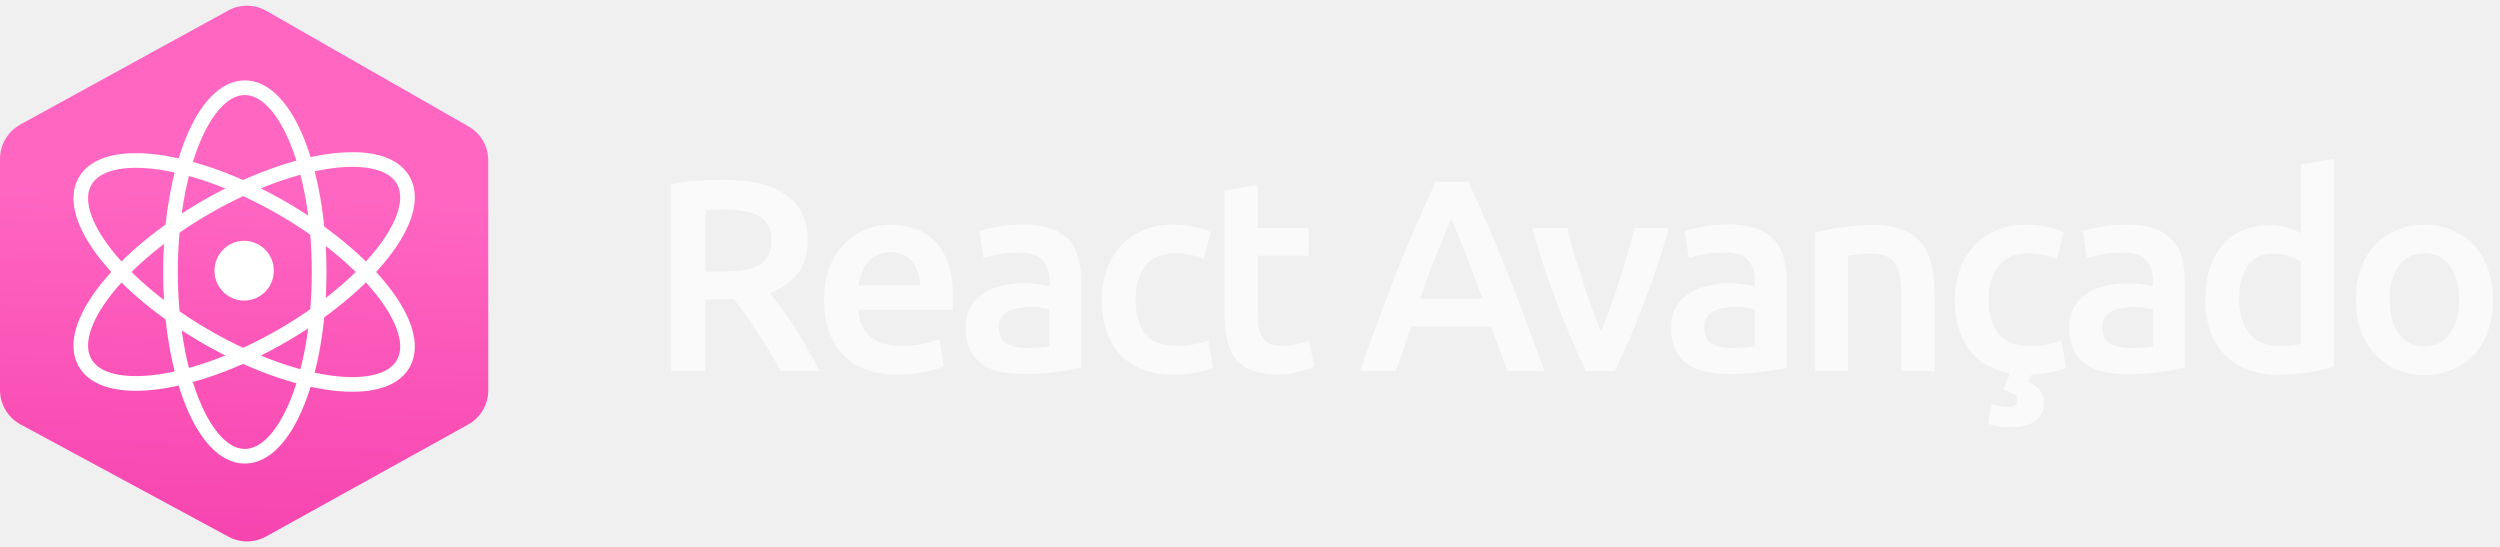
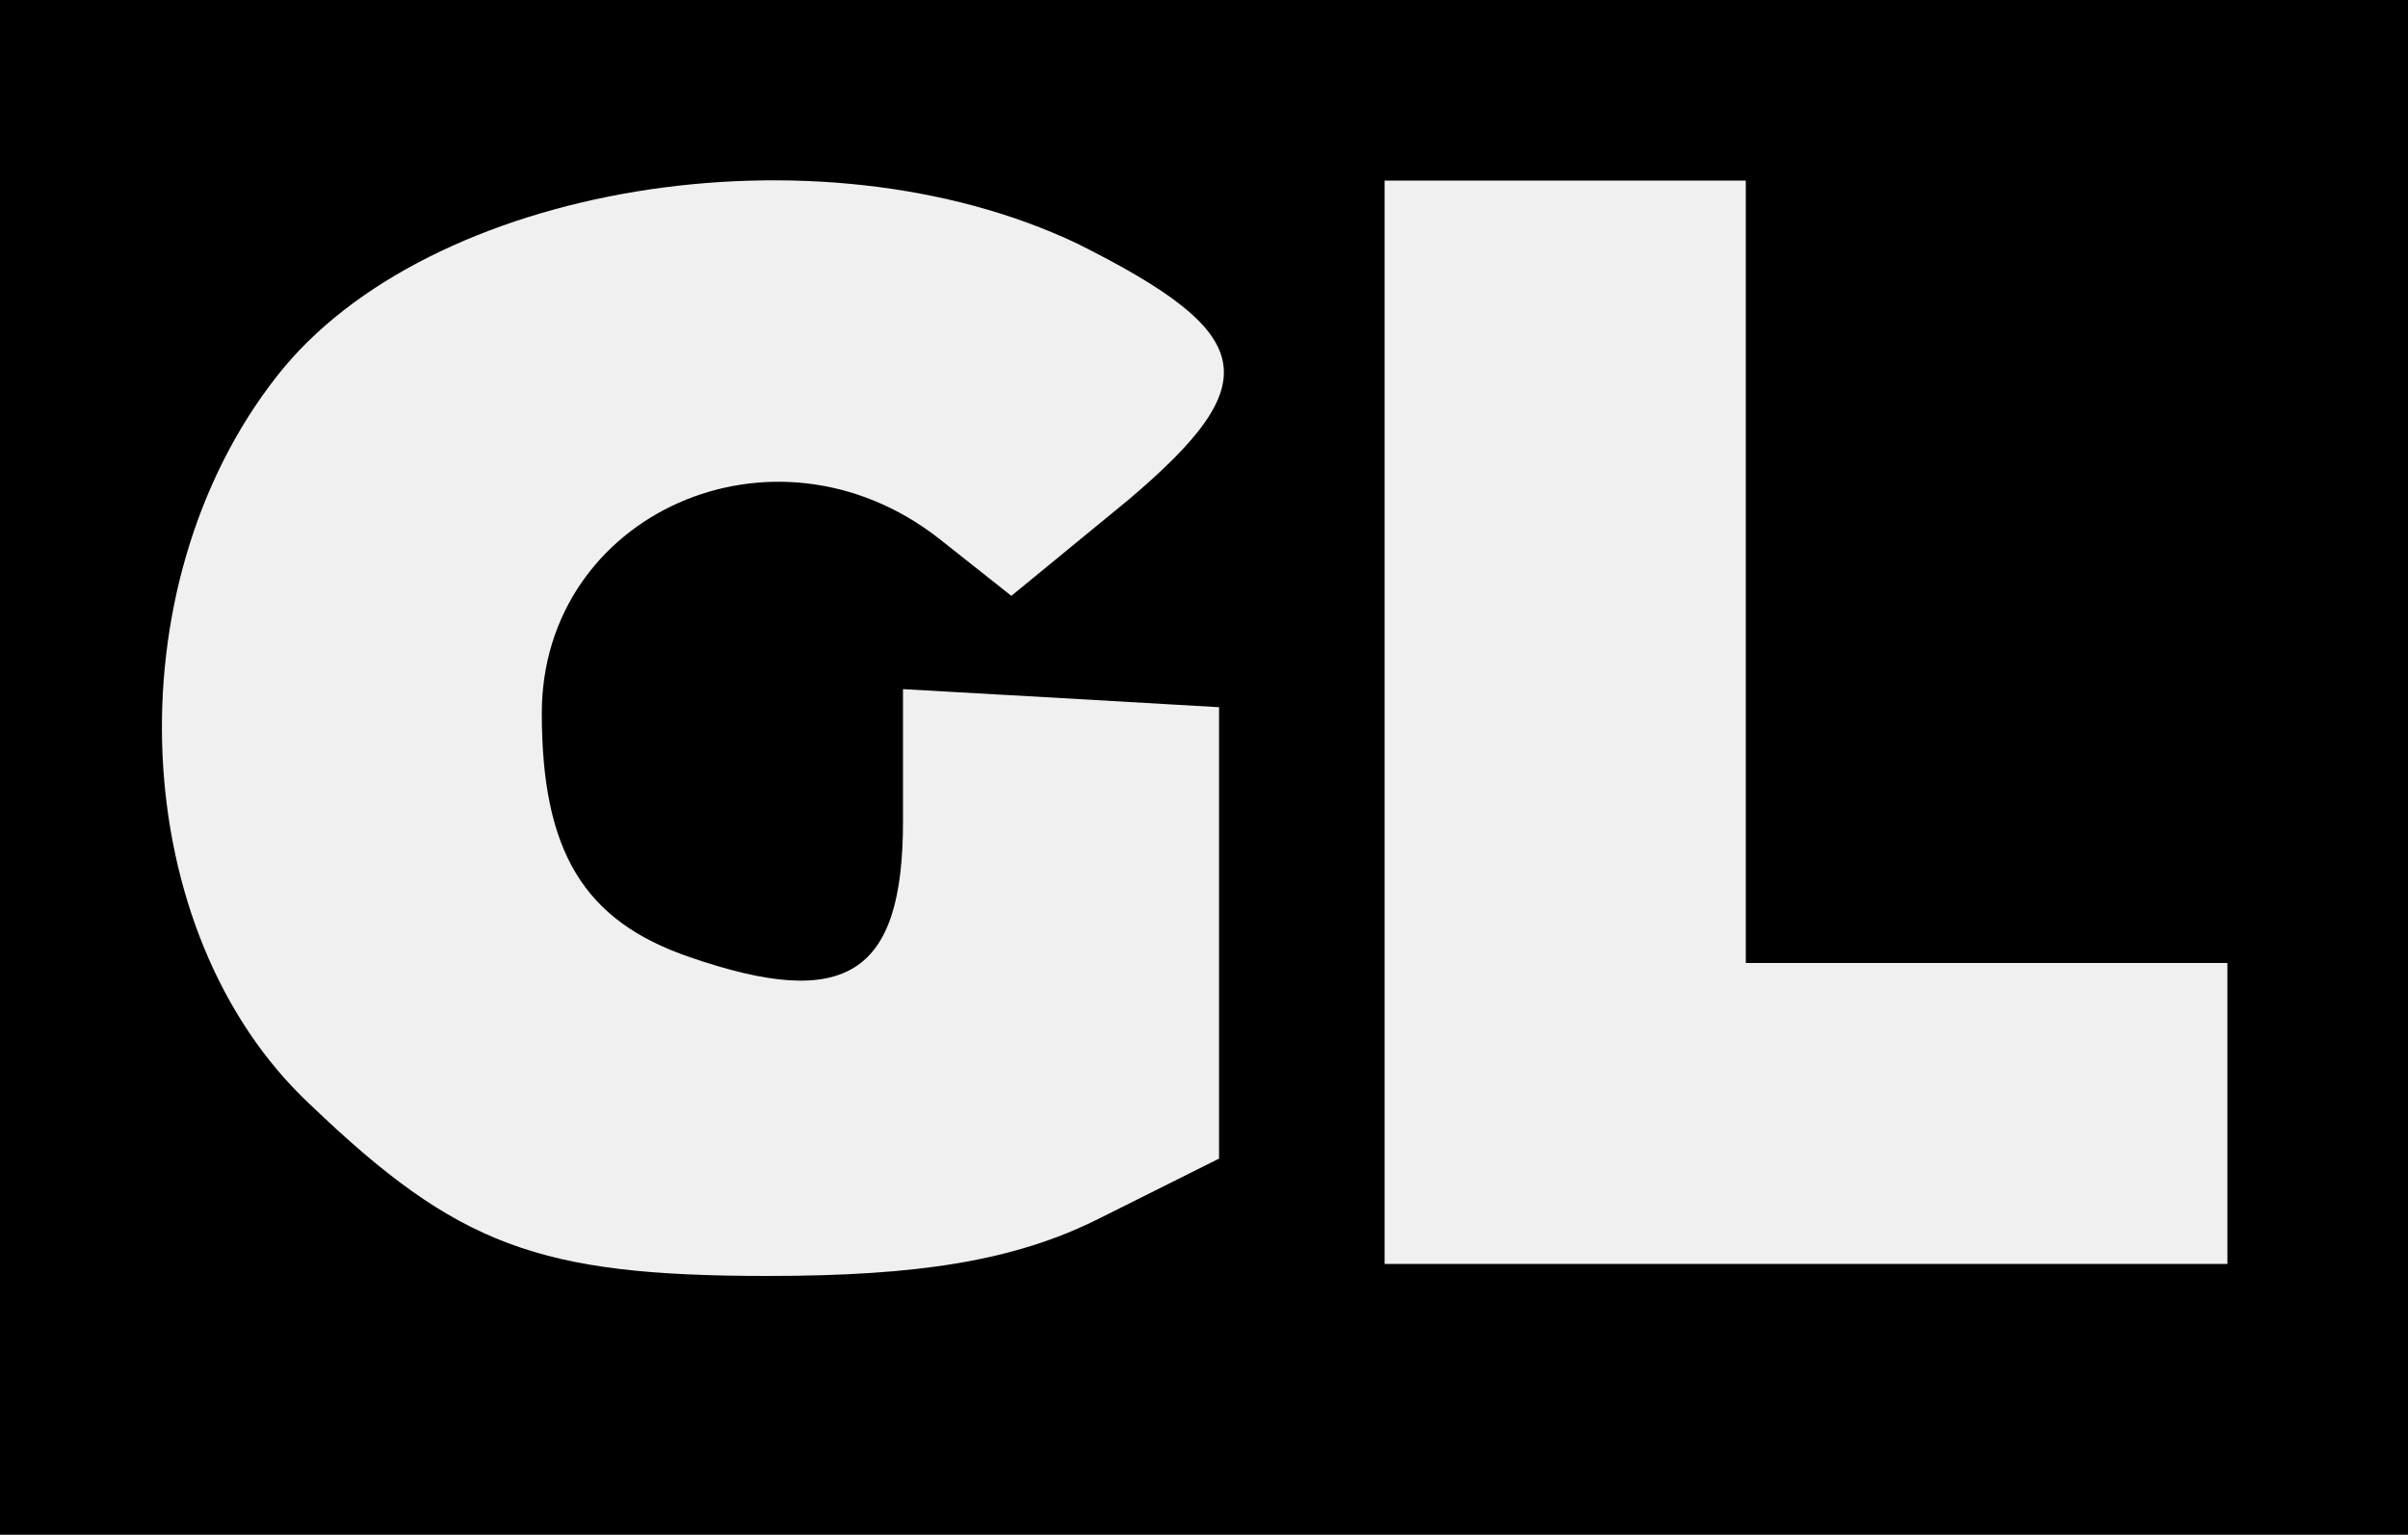
- <svg xmlns="http://www.w3.org/2000/svg" fill="none" viewBox="0 0 256 56">
-   <path d="M2.08 12.75L23.36 1.08a4 4 0 013.91.03L48 12.96A4 4 0 0150 16.43v23.54a4 4 0 01-2.06 3.5l-20.7 11.47a4 4 0 01-3.84.02L2.1 43.46A4 4 0 010 39.94V16.26a4 4 0 012.08-3.5z" fill="url(#paint0_linear)" />
-   <ellipse rx="7.65" ry="18.78" transform="matrix(-.49197 .87061 .8678 .49693 25 27.9)" stroke="#fff" stroke-width="1.5" />
-   <ellipse rx="7.65" ry="18.78" transform="matrix(-.49197 -.87061 .8678 -.49693 25 27.8)" stroke="#fff" stroke-width="1.5" />
-   <ellipse cx="25.07" cy="27.85" rx="7.61" ry="18.87" transform="rotate(180 25.07 27.85)" stroke="#fff" stroke-width="1.5" />
-   <ellipse cx="25.01" cy="27.73" rx="3.06" ry="3.04" transform="rotate(-90 25 27.73)" fill="#fff" />
-   <path d="M74.06 18.4c2.8 0 4.93.51 6.4 1.54 1.5 1.03 2.25 2.6 2.25 4.7 0 2.64-1.3 4.42-3.9 5.35a41.65 41.65 0 013.92 5.8c.44.74.82 1.48 1.16 2.21h-3.95a40.42 40.42 0 00-2.4-4c-.42-.66-.83-1.26-1.24-1.82-.41-.58-.8-1.1-1.15-1.54l-.67.02h-2.24V38H68.7V18.88c.86-.2 1.77-.31 2.74-.37a34.3 34.3 0 012.6-.11zm.25 3.05c-.75 0-1.44.03-2.07.09v6.27h1.54c.86 0 1.61-.05 2.27-.14.65-.1 1.19-.26 1.62-.5.45-.25.78-.58 1-.99.23-.4.34-.93.34-1.56 0-.6-.1-1.1-.33-1.52a2.47 2.47 0 00-.98-.98c-.41-.24-.9-.4-1.49-.5-.58-.11-1.21-.17-1.9-.17zm10.07 9.3c0-1.29.19-2.42.56-3.39.4-.97.9-1.77 1.54-2.4a6.6 6.6 0 014.7-1.96c2.02 0 3.59.62 4.7 1.87 1.15 1.25 1.72 3.12 1.72 5.6l-.03.64c0 .23-.01.43-.03.62h-9.66c.1 1.17.5 2.09 1.23 2.74.75.64 1.82.95 3.22.95a10.35 10.35 0 003.87-.7l.44 2.78a6.26 6.26 0 01-1.9.56 12.6 12.6 0 01-2.83.3c-1.29 0-2.4-.18-3.36-.56a6.48 6.48 0 01-2.35-1.6 6.7 6.7 0 01-1.37-2.4 9.97 9.97 0 01-.45-3.05zm9.83-1.51c0-.47-.07-.9-.2-1.32-.13-.43-.33-.8-.59-1.1a2.37 2.37 0 00-.92-.72 2.73 2.73 0 00-1.29-.28 3.11 3.11 0 00-3 2.16c-.14.4-.25.83-.3 1.26h6.3zm10.87 6.38c1.05 0 1.84-.06 2.38-.17V31.7a6.63 6.63 0 00-1.99-.25c-.37 0-.75.03-1.15.08a3.7 3.7 0 00-1.03.31c-.3.15-.54.36-.73.64-.19.27-.28.6-.28 1.01 0 .8.25 1.36.76 1.68a4 4 0 002.04.45zm-.28-12.63a8.3 8.3 0 012.83.42 4.21 4.21 0 012.8 3.02c.2.72.3 1.5.3 2.36v8.87c-.52.12-1.31.25-2.37.4-1.05.16-2.23.25-3.56.25-.88 0-1.68-.09-2.4-.25a5.2 5.2 0 01-1.88-.82 4 4 0 01-1.2-1.45 5.2 5.2 0 01-.43-2.21c0-.84.16-1.55.48-2.13.33-.58.78-1.05 1.34-1.4a5.4 5.4 0 011.93-.79 10.55 10.55 0 014.82.06v-.56c0-.4-.05-.77-.14-1.12-.1-.35-.26-.66-.5-.92-.23-.28-.54-.5-.93-.65a3.89 3.89 0 00-1.43-.22 12.8 12.8 0 00-3.75.56l-.42-2.75a14.7 14.7 0 014.5-.67zm8.01 7.7c0-1.08.17-2.09.5-3.02a7.3 7.3 0 011.44-2.47c.63-.69 1.4-1.23 2.3-1.62.89-.4 1.9-.59 3.02-.59 1.38 0 2.68.25 3.92.76l-.73 2.77a7.6 7.6 0 00-2.92-.59c-1.32 0-2.33.42-3.02 1.26-.69.82-1.03 1.99-1.03 3.5 0 1.46.32 2.62.97 3.47.66.84 1.76 1.26 3.3 1.26a8.7 8.7 0 003.17-.58l.48 2.8c-.38.18-.94.35-1.7.5-.76.15-1.53.22-2.33.22a8.79 8.79 0 01-3.28-.56 6.58 6.58 0 01-2.3-1.6c-.6-.68-1.04-1.5-1.34-2.43-.3-.95-.45-1.98-.45-3.08zm12.6-11.2l3.38-.56v4.43H134v2.82h-5.2v5.97c0 1.17.18 2.01.55 2.52.38.5 1.01.75 1.9.75.62 0 1.16-.06 1.63-.2.49-.12.87-.24 1.15-.36l.56 2.7c-.4.16-.9.33-1.54.5-.64.18-1.38.28-2.24.28a7.2 7.2 0 01-2.63-.42 3.92 3.92 0 01-1.66-1.2 4.94 4.94 0 01-.86-1.94 12.2 12.2 0 01-.26-2.6V19.49zM154.33 38c-.26-.77-.53-1.52-.81-2.27-.28-.74-.56-1.51-.82-2.3h-8.17a83.8 83.8 0 01-.81 2.33l-.79 2.24h-3.67a333.28 333.28 0 013.98-10.72 195.8 195.8 0 013.78-8.68h3.33a144.25 144.25 0 013.75 8.68c.64 1.56 1.28 3.23 1.94 4.98.67 1.75 1.37 3.67 2.1 5.74h-3.81zm-5.71-15.65a120.1 120.1 0 00-3.2 8.23h6.39a187.52 187.52 0 00-3.2-8.23zM162.43 38a88.45 88.45 0 01-5.54-14.64h3.6l.7 2.66.88 2.82c.31.94.63 1.85.95 2.75l.92 2.38a87.54 87.54 0 002.72-7.95c.28-.96.52-1.84.73-2.66h3.5A91.1 91.1 0 01165.35 38h-2.92zm14.88-2.38c1.04 0 1.84-.06 2.38-.17V31.7a6.63 6.63 0 00-1.99-.25c-.37 0-.75.03-1.15.08a3.7 3.7 0 00-1.03.31c-.3.15-.55.36-.73.64-.19.27-.28.6-.28 1.01 0 .8.25 1.36.75 1.68a4 4 0 002.05.45zm-.28-12.63a8.3 8.3 0 012.83.42 4.21 4.21 0 012.8 3.02c.2.72.3 1.5.3 2.36v8.87c-.52.12-1.31.25-2.38.4-1.04.16-2.23.25-3.55.25-.88 0-1.68-.09-2.4-.25a5.2 5.2 0 01-1.88-.82 4 4 0 01-1.2-1.45 5.2 5.2 0 01-.43-2.21c0-.84.16-1.55.48-2.13.33-.58.78-1.05 1.34-1.4a5.4 5.4 0 011.93-.79 10.55 10.55 0 014.82.06v-.56c0-.4-.05-.77-.14-1.12-.1-.35-.26-.66-.5-.92-.23-.28-.54-.5-.93-.65a3.89 3.89 0 00-1.43-.22 12.8 12.8 0 00-3.75.56l-.42-2.75a14.7 14.7 0 014.5-.67zm8.82.84a22.64 22.64 0 016.02-.78c1.2 0 2.2.17 3 .5.8.32 1.44.78 1.9 1.37.49.58.82 1.3 1.01 2.13.2.82.31 1.73.31 2.72V38h-3.39v-7.7a10 10 0 00-.17-1.99c-.09-.56-.26-1-.5-1.34-.22-.36-.54-.6-.95-.76a3.7 3.7 0 00-1.46-.25c-.43 0-.88.03-1.34.08l-1.04.14V38h-3.39V23.83zM207.7 39.1c.6.28 1.01.6 1.24.95.24.36.36.8.36 1.32 0 .65-.28 1.21-.84 1.68-.56.47-1.4.7-2.52.7-.9 0-1.7-.12-2.38-.36l.4-2.02.72.2c.3.07.6.1.92.1.32 0 .56-.05.73-.16a.55.55 0 00.28-.5c0-.3-.13-.53-.4-.68a7.14 7.14 0 00-.77-.33l-.28-.09a9.54 9.54 0 01.7-1.68 7.19 7.19 0 01-2.53-.9 5.87 5.87 0 01-1.76-1.62 7.66 7.66 0 01-1.06-2.26c-.23-.84-.34-1.76-.34-2.75 0-1.08.17-2.09.5-3.02a7.3 7.3 0 011.43-2.47c.64-.69 1.4-1.23 2.3-1.62.9-.4 1.9-.59 3.02-.59 1.38 0 2.7.25 3.92.76l-.73 2.77a7.6 7.6 0 00-2.9-.59c-1.33 0-2.34.42-3.03 1.26-.7.82-1.04 1.99-1.04 3.5 0 1.46.33 2.62.98 3.47.66.84 1.76 1.26 3.3 1.26a8.7 8.7 0 003.17-.58l.48 2.8c-.34.16-.83.31-1.49.44-.65.13-1.33.22-2.04.26a7.65 7.65 0 00-.34.75zm10.38-3.47c1.05 0 1.84-.06 2.38-.17V31.7a6.63 6.63 0 00-1.99-.25c-.37 0-.75.03-1.14.08a3.7 3.7 0 00-1.04.31c-.3.15-.54.36-.73.64-.19.27-.28.6-.28 1.01 0 .8.25 1.36.76 1.68a4 4 0 002.04.45zm-.28-12.63a8.3 8.3 0 012.83.42 4.21 4.21 0 012.8 3.02c.2.72.3 1.5.3 2.36v8.87c-.51.12-1.3.25-2.37.4-1.05.16-2.23.25-3.56.25-.88 0-1.68-.09-2.4-.25a5.2 5.2 0 01-1.88-.82 4 4 0 01-1.2-1.45 5.2 5.2 0 01-.43-2.21c0-.84.16-1.55.48-2.13.34-.58.78-1.05 1.34-1.4a5.4 5.4 0 011.94-.79 10.55 10.55 0 014.81.06v-.56c0-.4-.04-.77-.14-1.12-.1-.35-.26-.66-.5-.92-.23-.28-.53-.5-.93-.65a3.89 3.89 0 00-1.42-.22 12.8 12.8 0 00-3.76.56l-.42-2.75a14.7 14.7 0 014.5-.67zm11.49 7.65c0 1.49.35 2.67 1.06 3.52.71.84 1.69 1.26 2.94 1.26.54 0 1-.01 1.37-.05.4-.06.71-.11.95-.17v-8.4c-.3-.2-.7-.4-1.2-.56-.49-.19-1-.28-1.57-.28-1.23 0-2.14.42-2.71 1.26a6.09 6.09 0 00-.84 3.42zm9.71 6.91a20.01 20.01 0 01-5.74.81c-1.16 0-2.2-.17-3.1-.53a6.7 6.7 0 01-2.36-1.51 7.15 7.15 0 01-1.48-2.4 9.54 9.54 0 01-.5-3.2c0-1.16.13-2.2.41-3.14.3-.95.73-1.76 1.3-2.43a5.54 5.54 0 012.04-1.54 6.5 6.5 0 012.77-.56c.7 0 1.33.08 1.88.25.54.17 1 .35 1.4.56v-7.03l3.38-.56v21.28zm16.29-6.89c0 1.16-.17 2.22-.5 3.17a6.38 6.38 0 01-3.67 4c-.86.38-1.81.56-2.86.56-1.04 0-2-.18-2.85-.56-.86-.37-1.6-.9-2.22-1.57a7.36 7.36 0 01-1.45-2.43c-.34-.95-.5-2-.5-3.17 0-1.15.16-2.2.5-3.13a6.42 6.42 0 013.7-3.98c.85-.37 1.8-.56 2.82-.56a7.01 7.01 0 015.07 2.1 7 7 0 011.43 2.44c.35.93.53 1.98.53 3.13zm-3.47 0c0-1.45-.32-2.6-.95-3.44a3.02 3.02 0 00-2.6-1.29c-1.13 0-2 .43-2.64 1.29a5.71 5.71 0 00-.92 3.44c0 1.48.3 2.65.92 3.5a3.1 3.1 0 002.63 1.3c1.12 0 1.99-.44 2.6-1.3.64-.85.96-2.02.96-3.5z" fill="#FAFAFA" />
-   <defs>
-     <linearGradient id="paint0_linear" x1="24" y1="76" x2="26" y2="19.5" gradientUnits="userSpaceOnUse">
-       <stop stop-color="#F231A5" />
-       <stop offset="1" stop-color="#FF66C2" />
-     </linearGradient>
-   </defs>
+ <svg xmlns="http://www.w3.org/2000/svg" version="1.0" width="80pt" height="51pt" viewBox="0 0 80 51" preserveAspectRatio="xMidYMid meet">
+   <g transform="translate(0,51) scale(0.1,-0.1)" fill="#000000" stroke="none">
+     <path d="M0 255 l0 -255 400 0 400 0 0 255 0 255 -400 0 -400 0 0 -255z m358 174 c60 -30 63 -46 17 -85 l-39 -32 -24 19 c-55 43 -132 8 -132 -58 0 -46 14 -69 49 -81 52 -18 71 -6 71 45 l0 44 53 -3 52 -3 0 -75 0 -75 -40 -20 c-28 -14 -60 -19 -110 -19 -76 0 -103 10 -152 57 -61 57 -66 172 -11 242 50 64 180 85 266 44z m222 -109 l0 -130 80 0 80 0 0 -50 0 -50 -140 0 -140 0 0 180 0 180 60 0 60 0 0 -130z" />
+   </g>
</svg>
